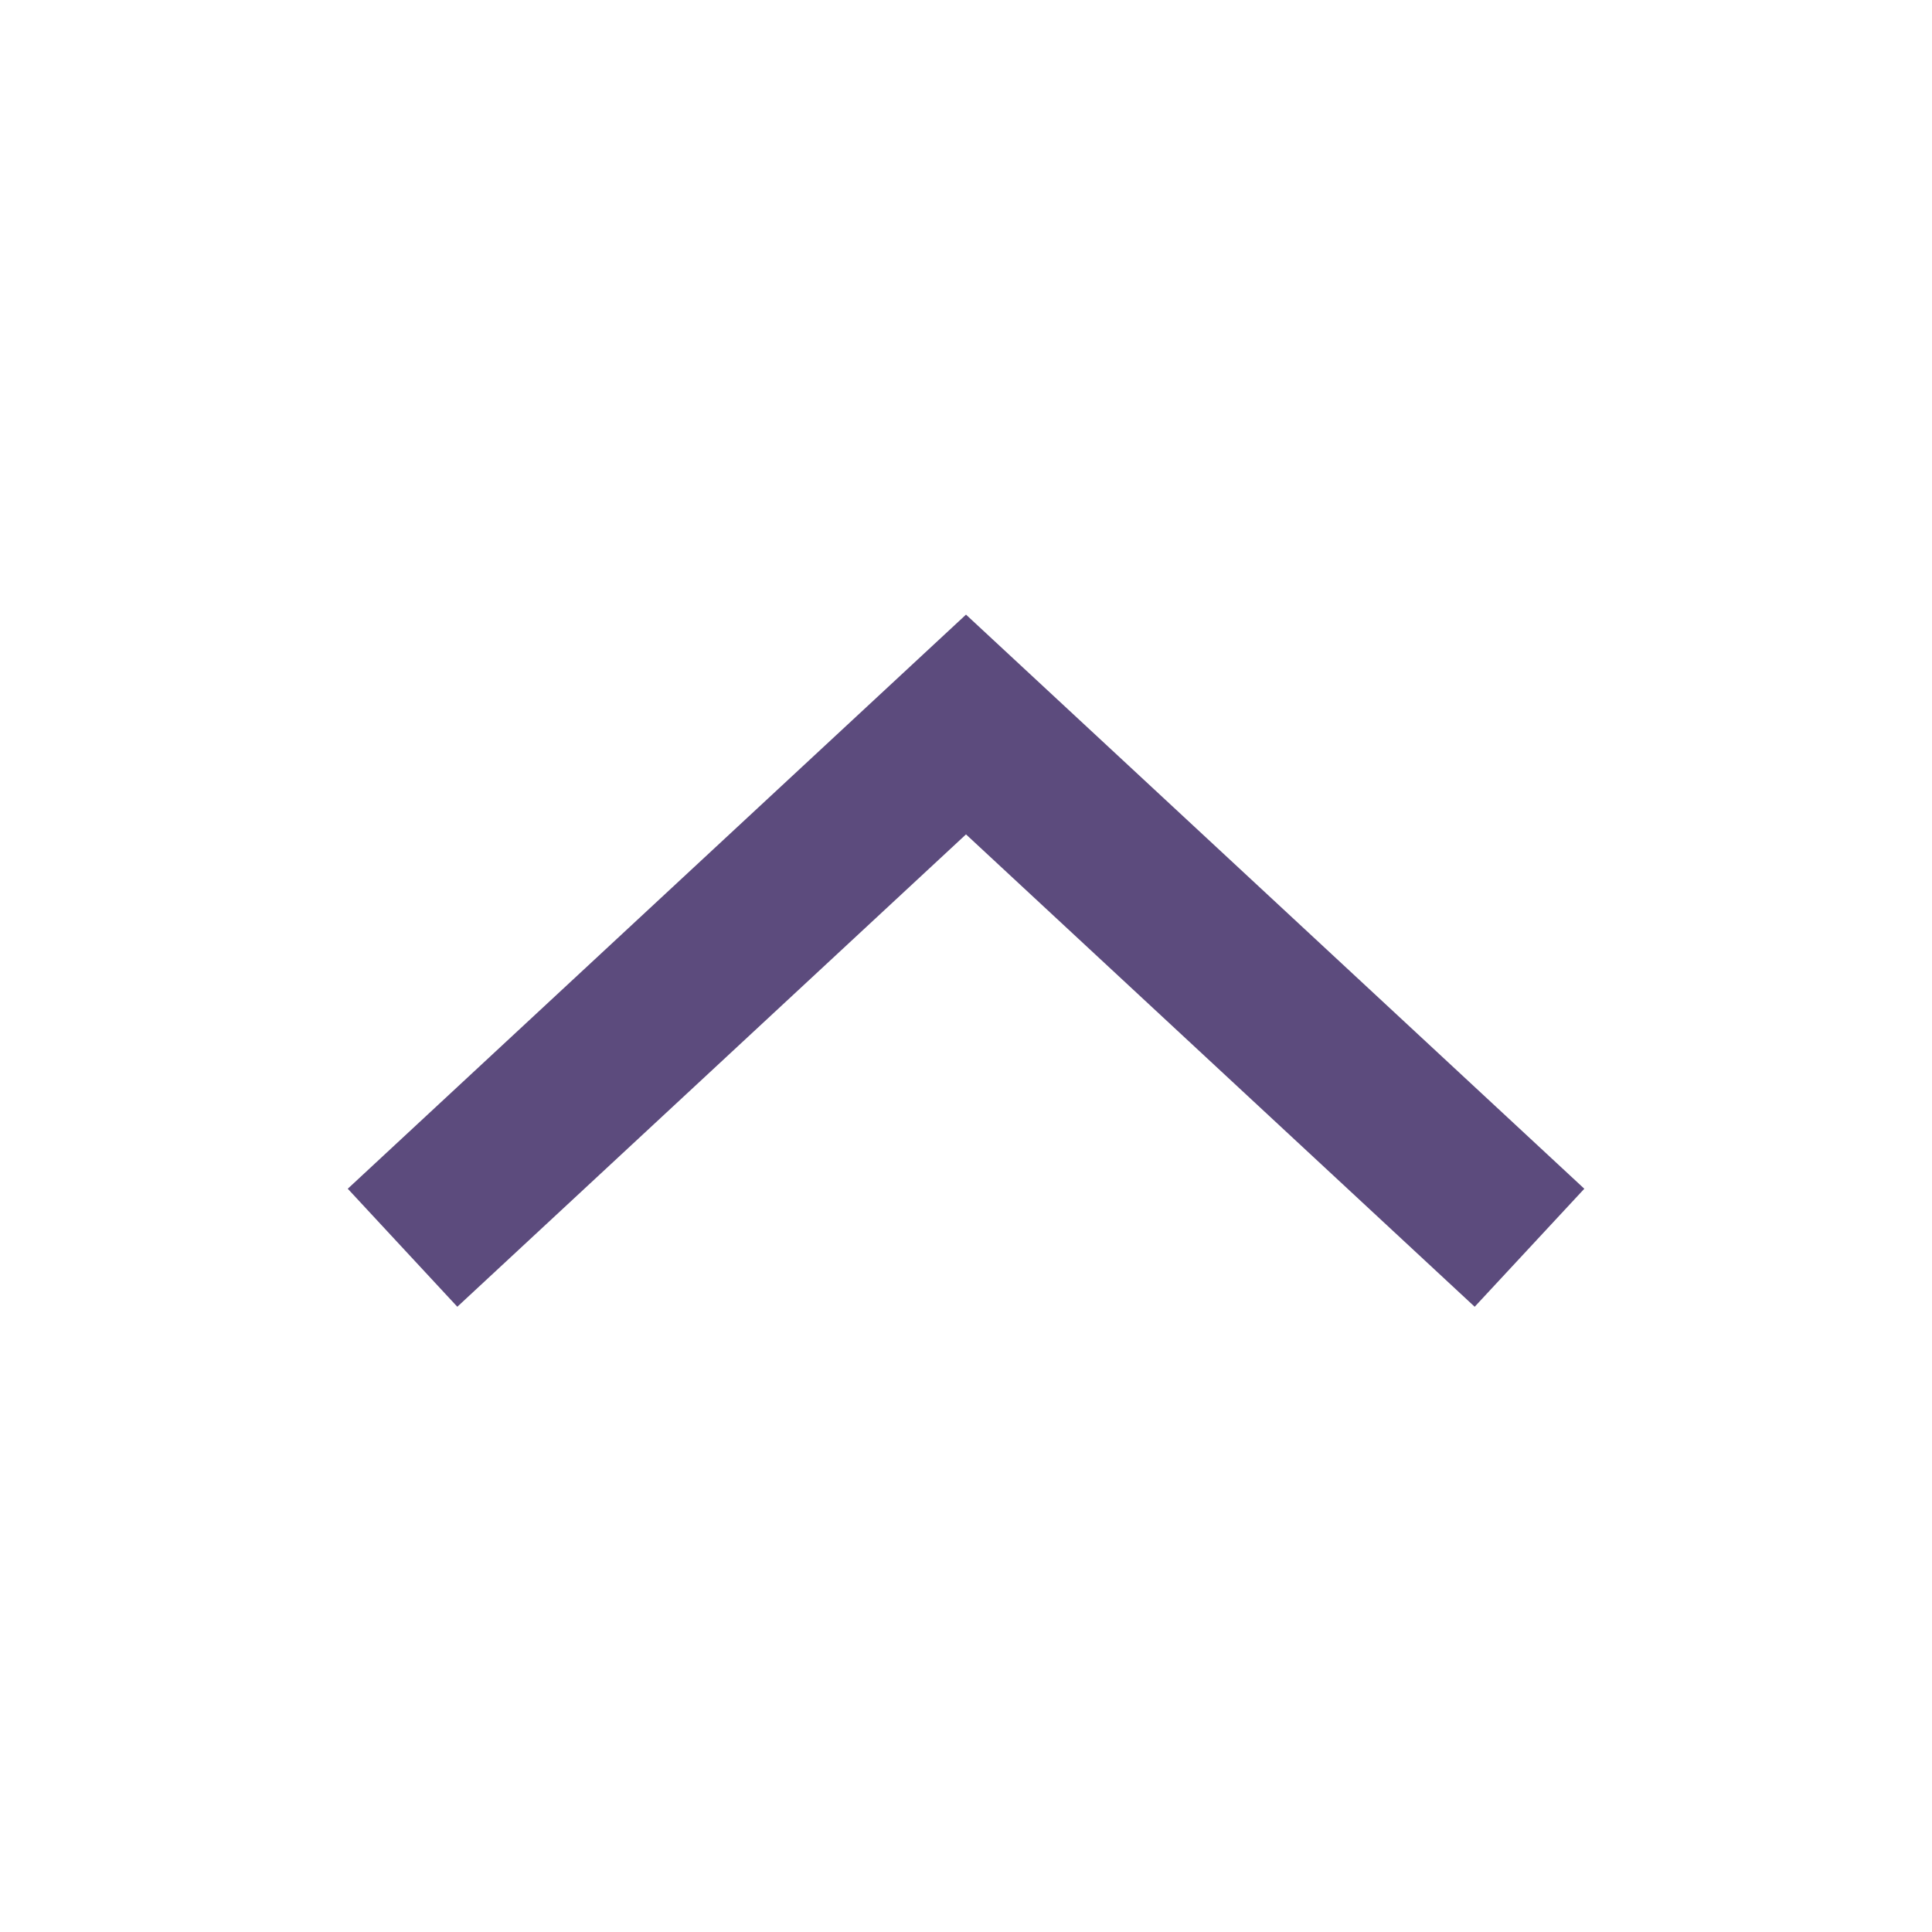
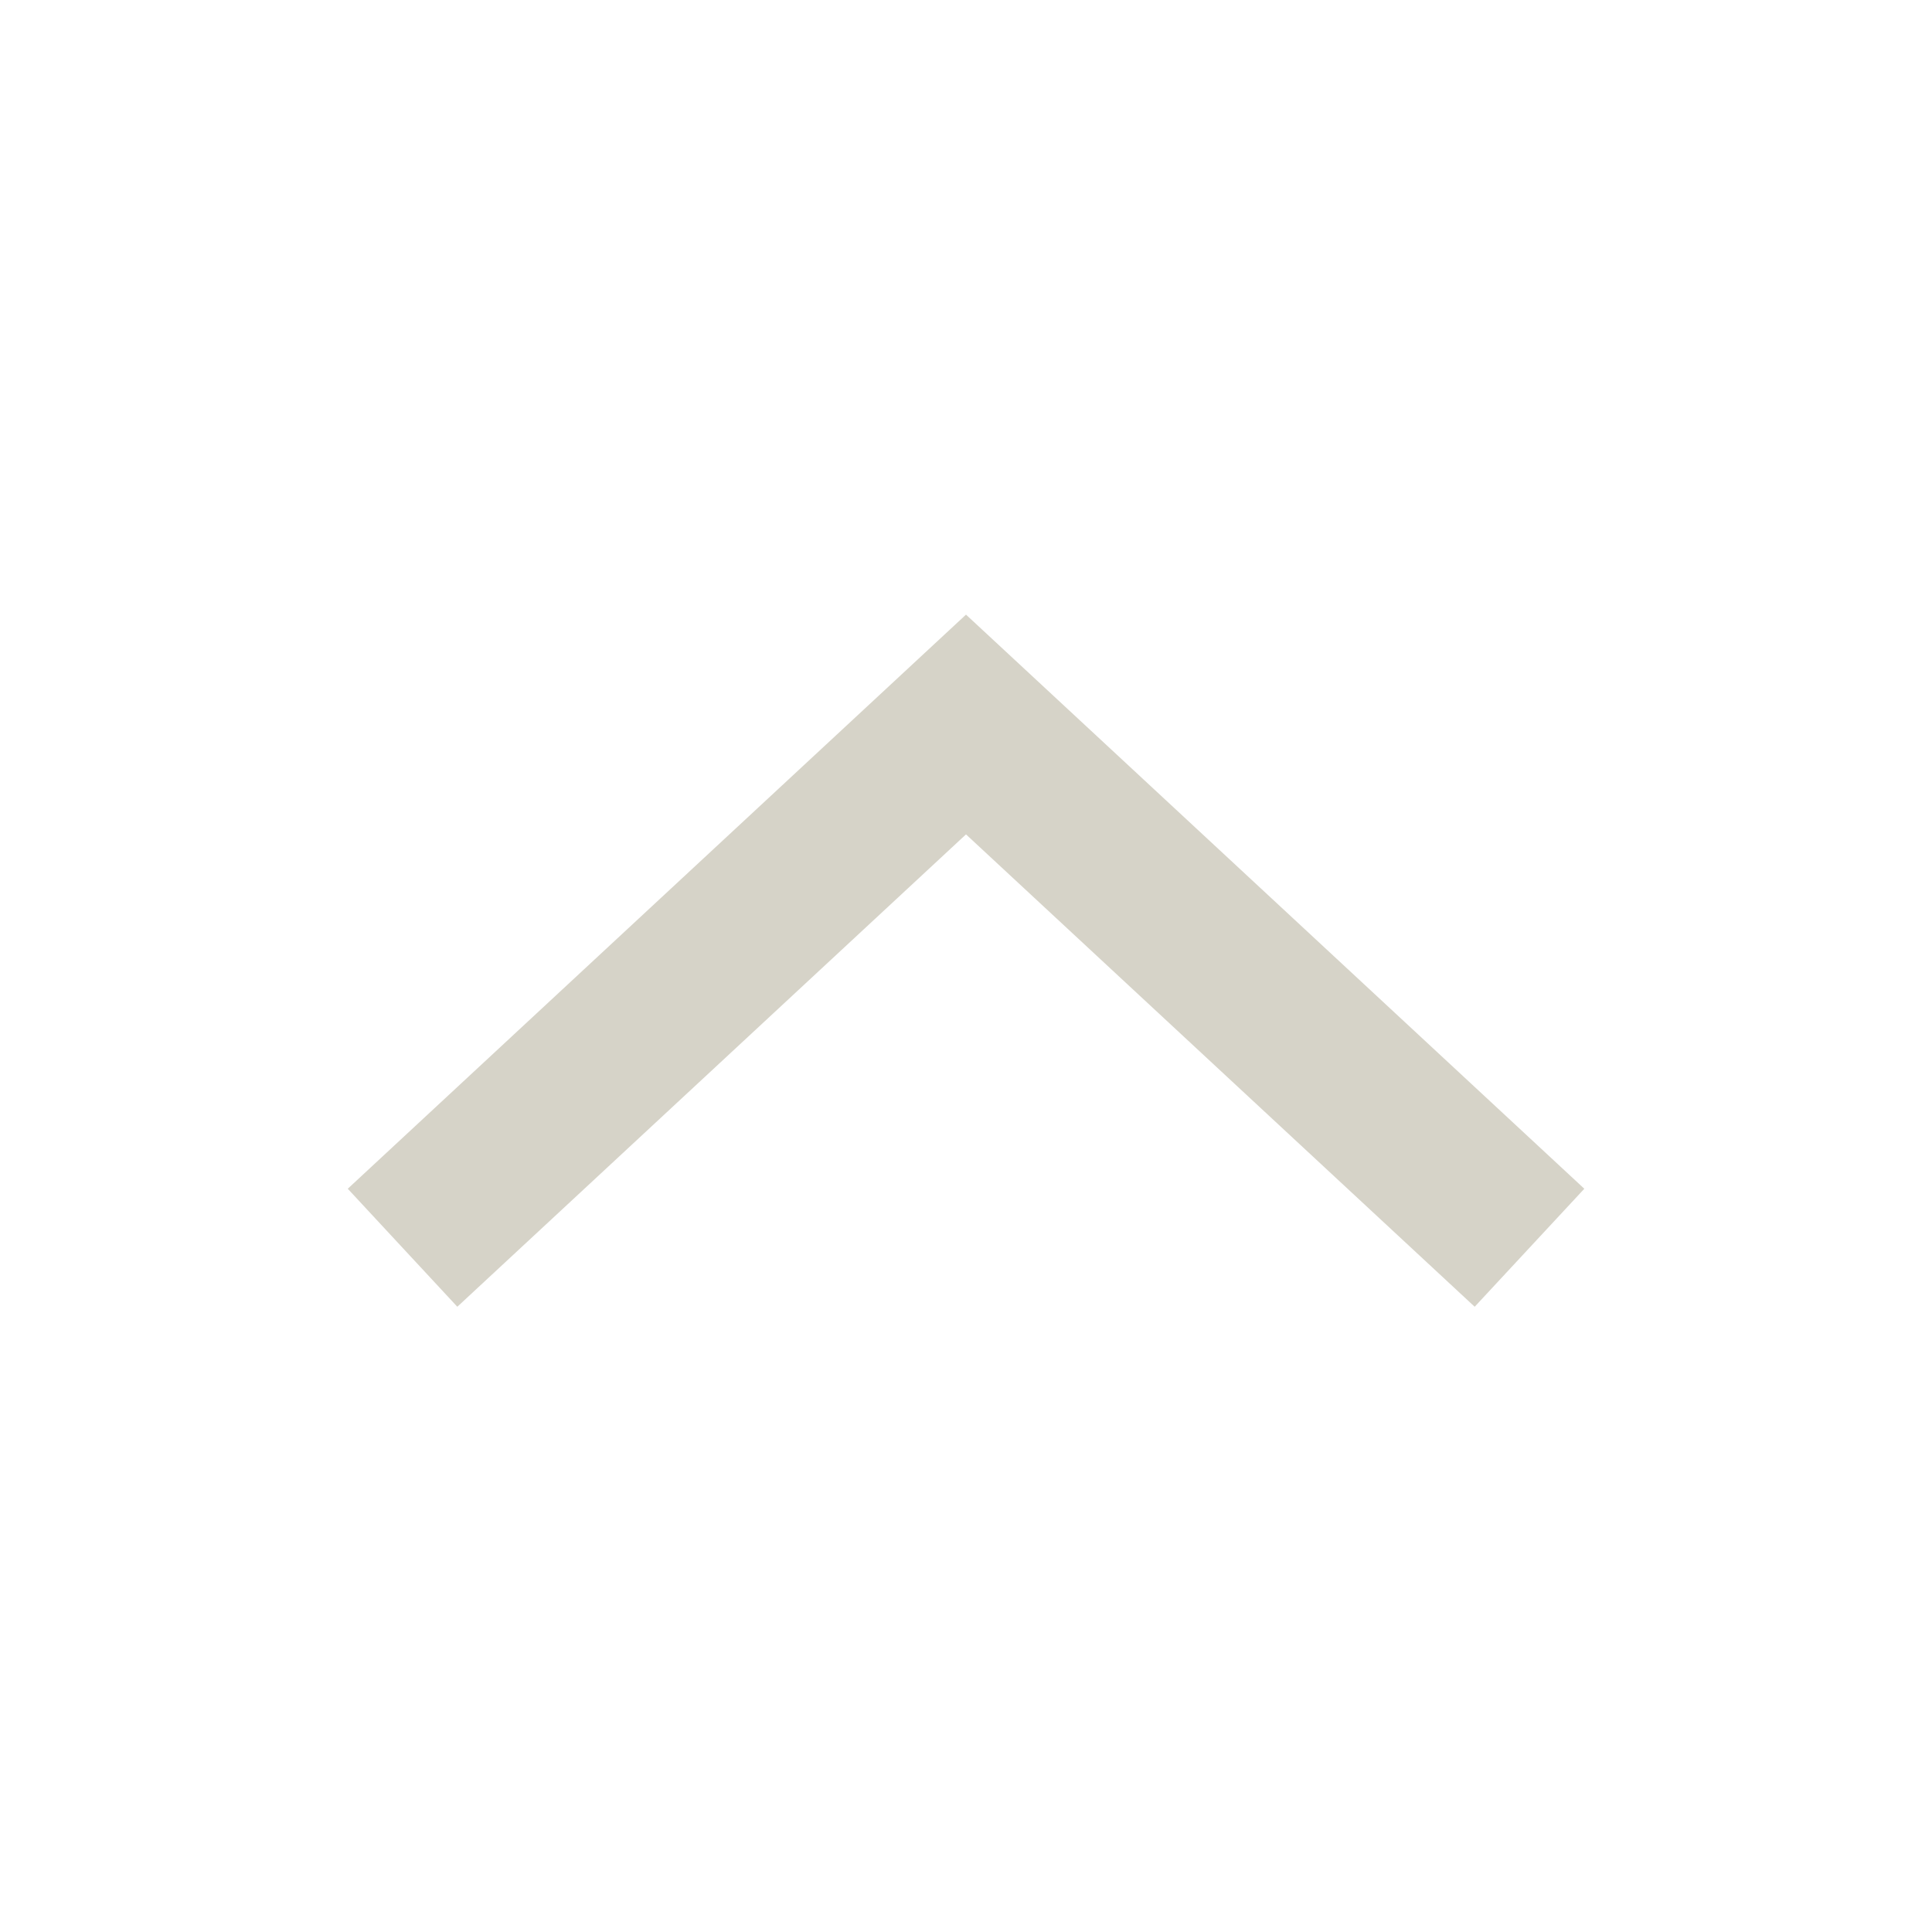
<svg xmlns="http://www.w3.org/2000/svg" width="24" height="24" viewBox="0 0 24 24">
  <defs>
    <style type="text/css">
-             .cls-1{fill:#5C4B7D}.cls-2{fill:none}
+             .cls-1{fill:#d6d3c8}.cls-2{fill:none}
        </style>
  </defs>
  <g id="ic_arrow_drop_up" transform="rotate(180 12 12)">
    <g id="Group_8822" data-name="Group 8822">
      <path id="Path_18879" d="M12 16.365L4.319 9.233l1.362-1.466L12 13.635l6.319-5.868 1.361 1.466z" class="cls-1" data-name="Path 18879" />
    </g>
    <path id="Rectangle_4407" d="M0 0h24v24H0z" class="cls-2" data-name="Rectangle 4407" />
  </g>
</svg>
